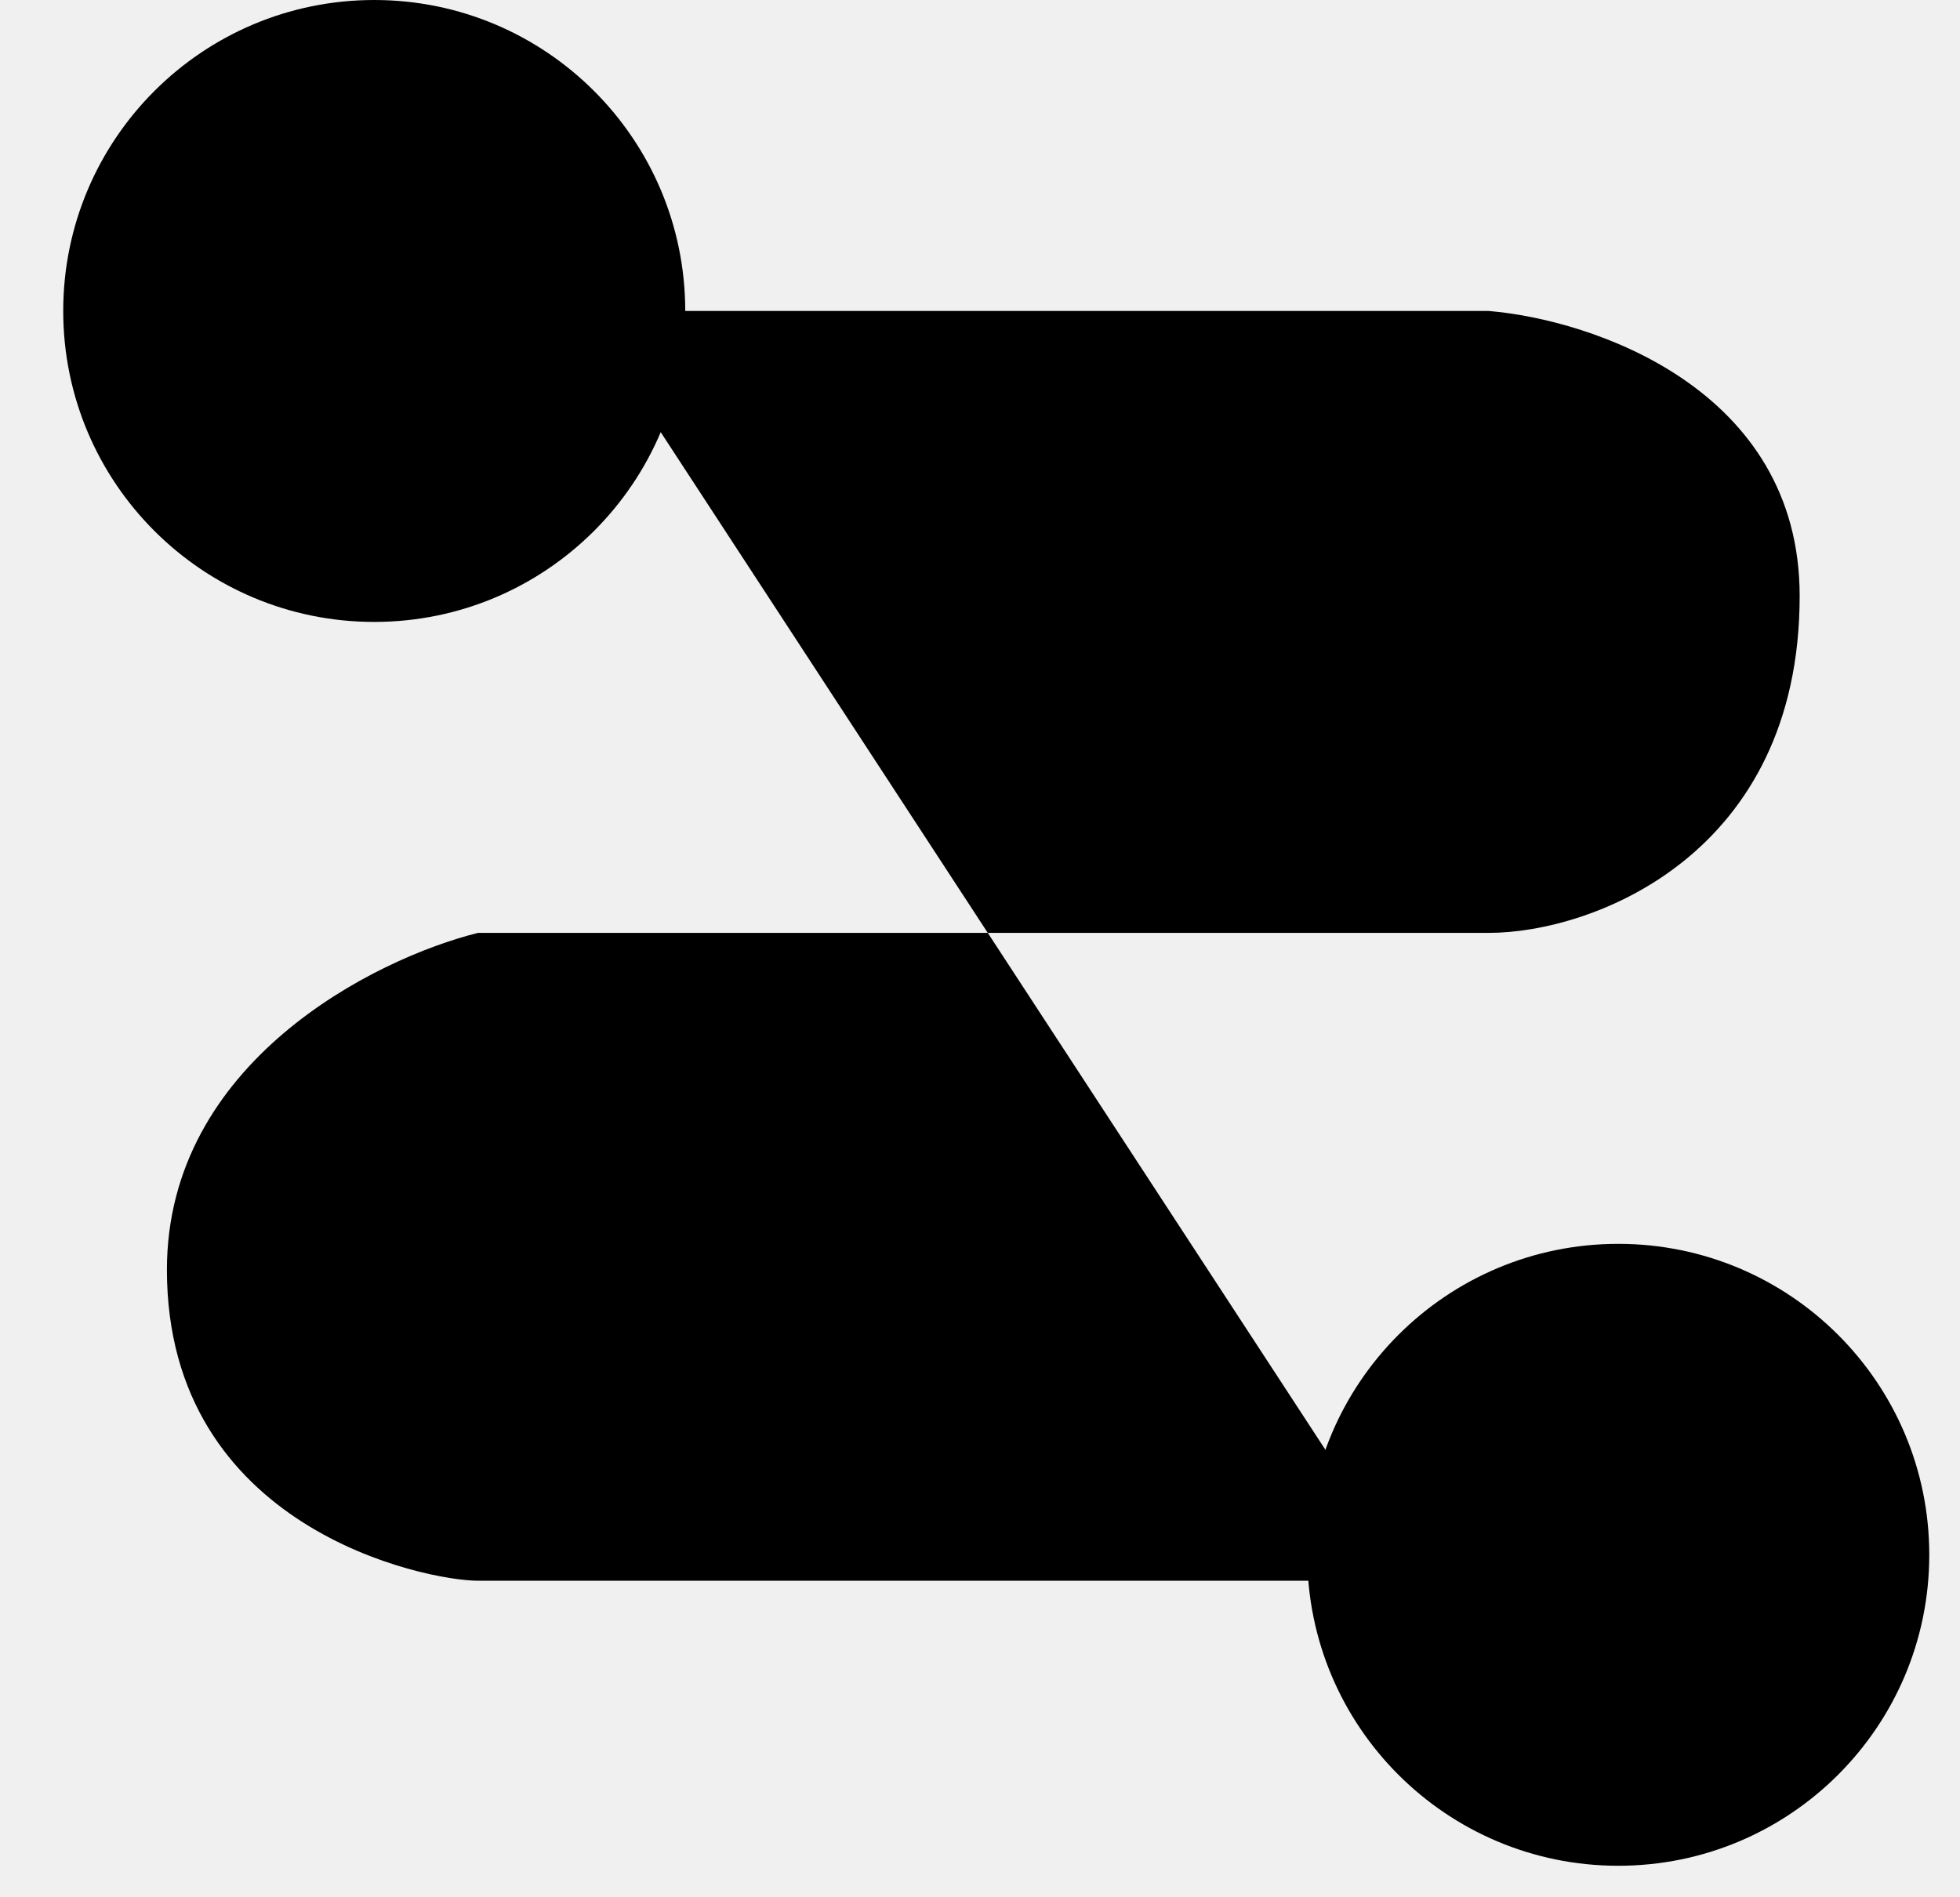
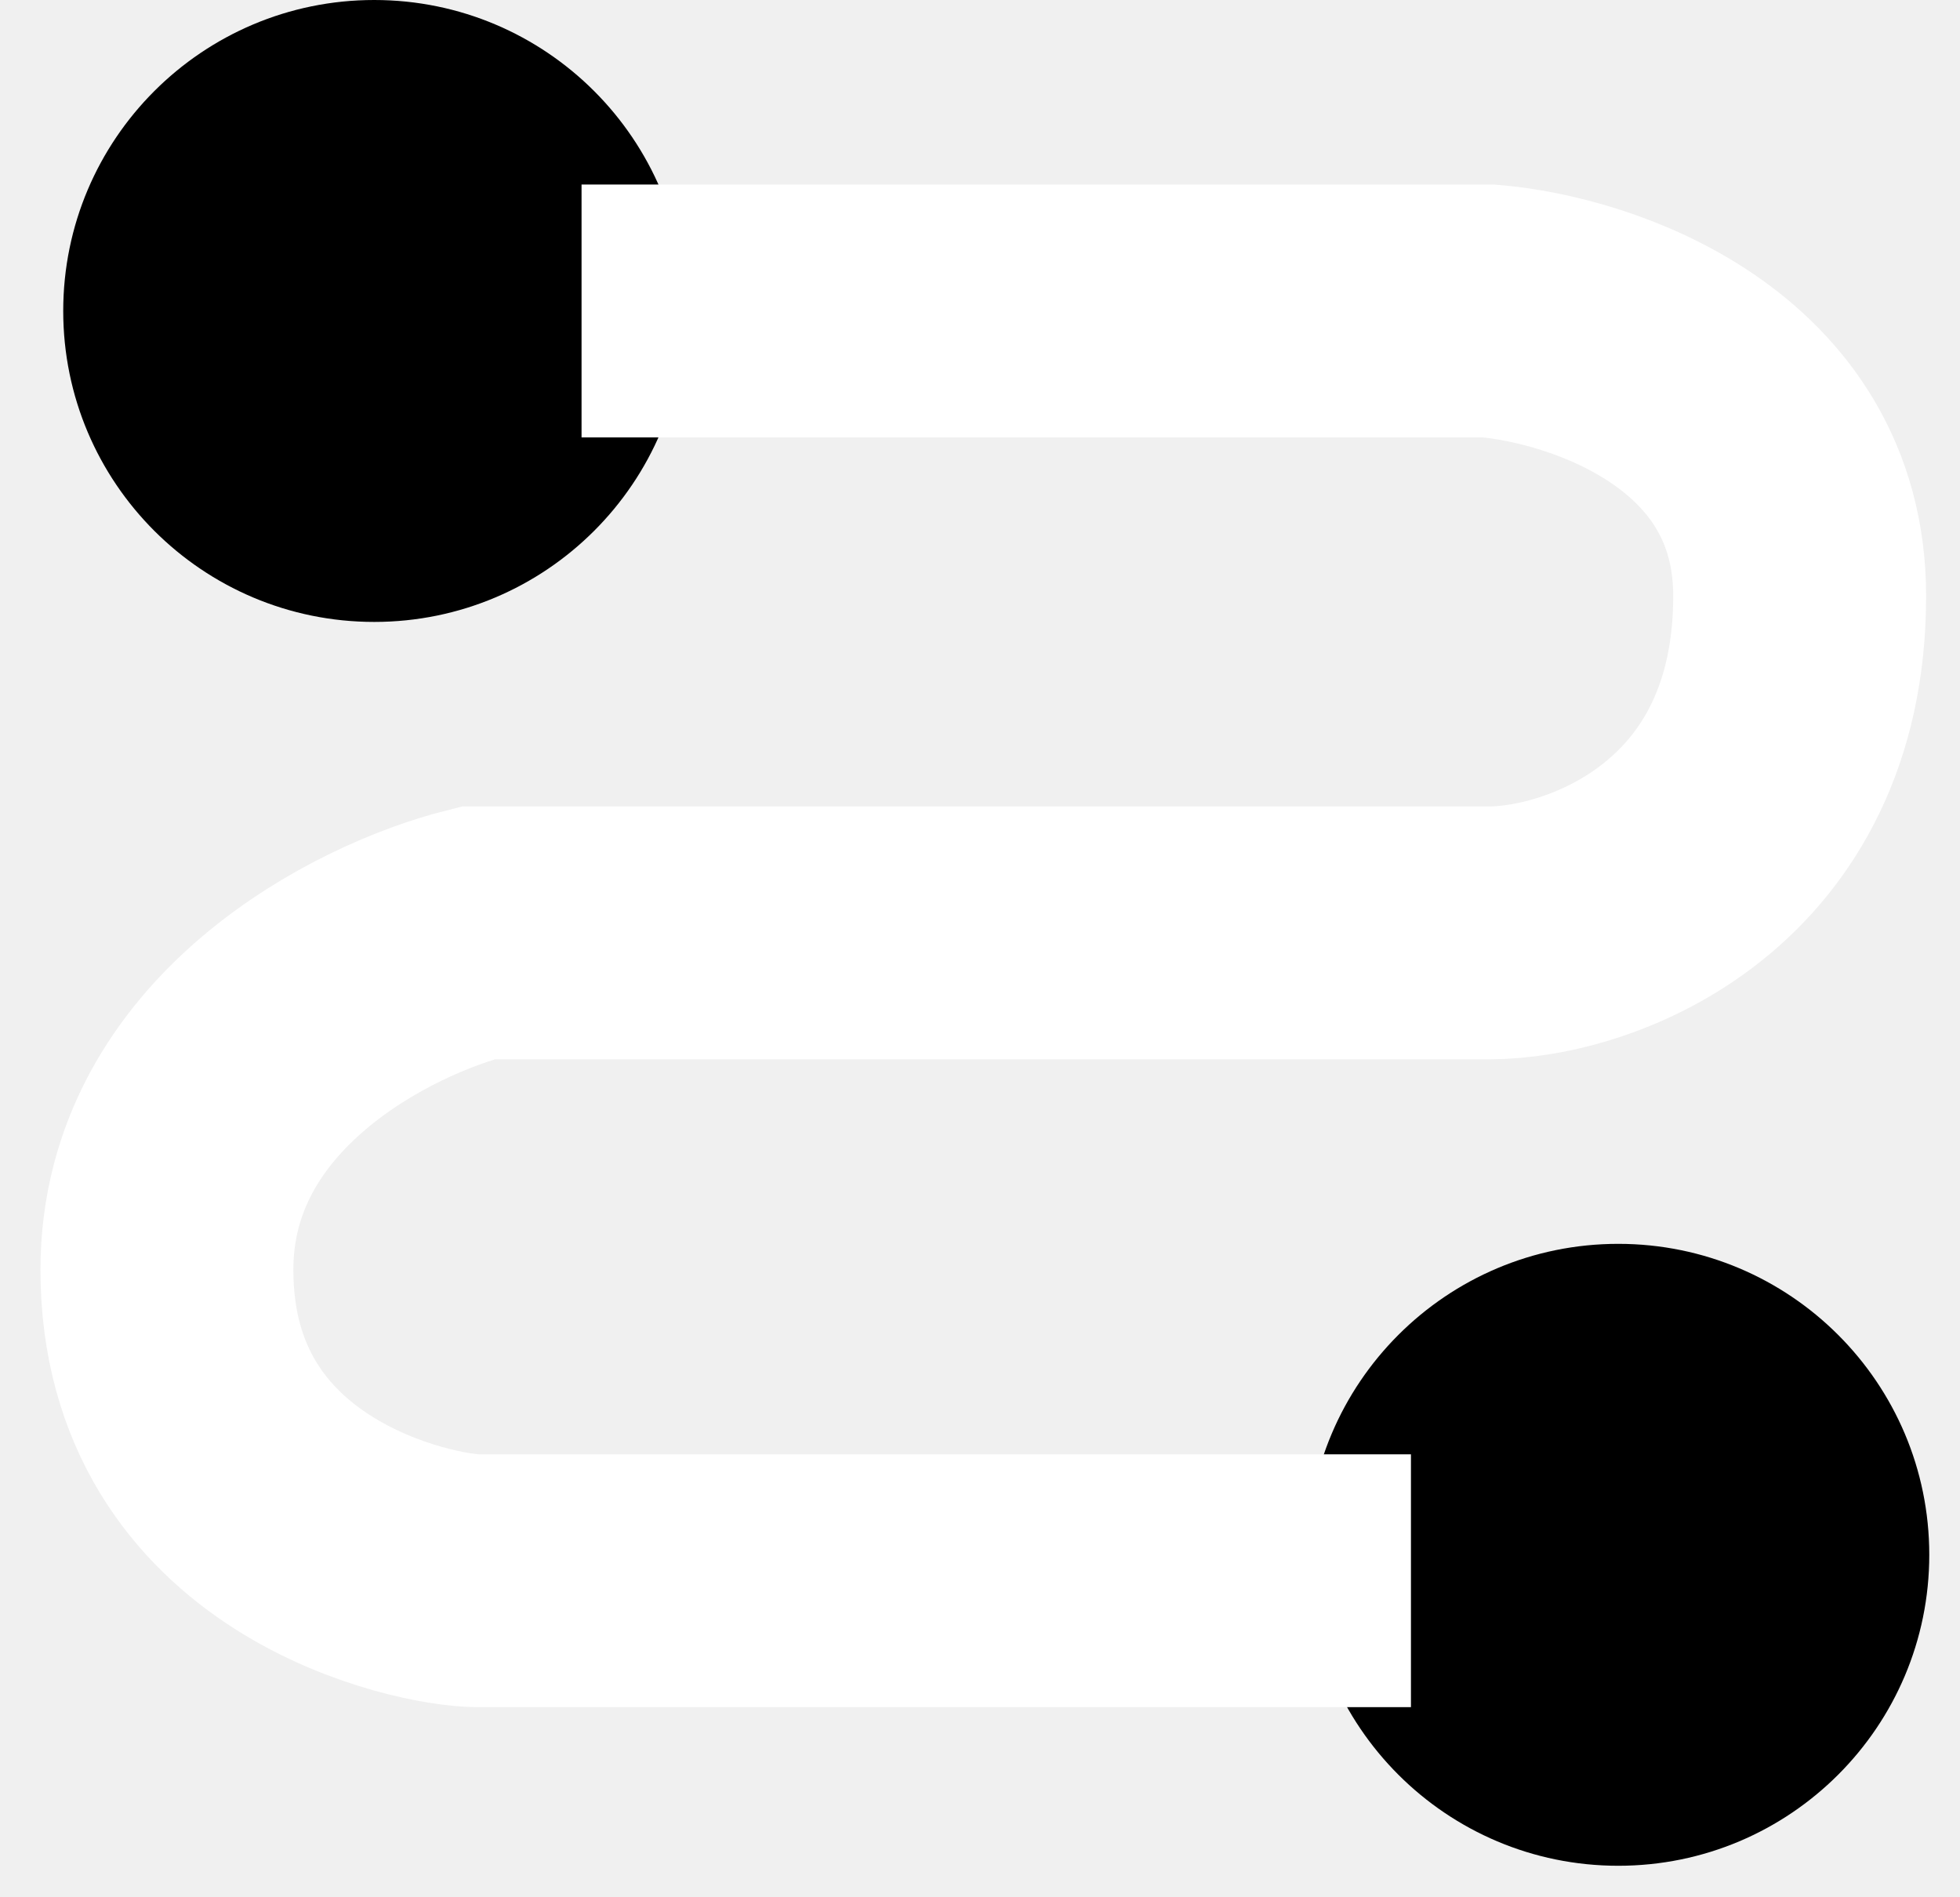
<svg xmlns="http://www.w3.org/2000/svg" width="31" height="30" viewBox="0 0 31 30" fill="currentColor">
  <circle cx="5.919" cy="4.919" r="4.919" />
  <circle cx="25.595" cy="24.595" r="4.919" />
-   <path d="M9.198 4.919H23.545C25.185 5.056 28.464 6.149 28.464 9.428C28.464 13.527 25.185 14.757 23.545 14.757C22.233 14.757 12.341 14.757 7.559 14.757C5.919 15.167 2.64 16.806 2.64 20.086C2.64 24.185 6.739 25.005 7.559 25.005C8.214 25.005 18.216 25.005 22.316 25.005" stroke-width="4" />
+   <path d="M9.198 4.919H23.545C25.185 5.056 28.464 6.149 28.464 9.428C28.464 13.527 25.185 14.757 23.545 14.757C22.233 14.757 12.341 14.757 7.559 14.757C5.919 15.167 2.64 16.806 2.64 20.086C2.64 24.185 6.739 25.005 7.559 25.005C8.214 25.005 18.216 25.005 22.316 25.005" fill="none" stroke="white" stroke-width="4" />
</svg>
